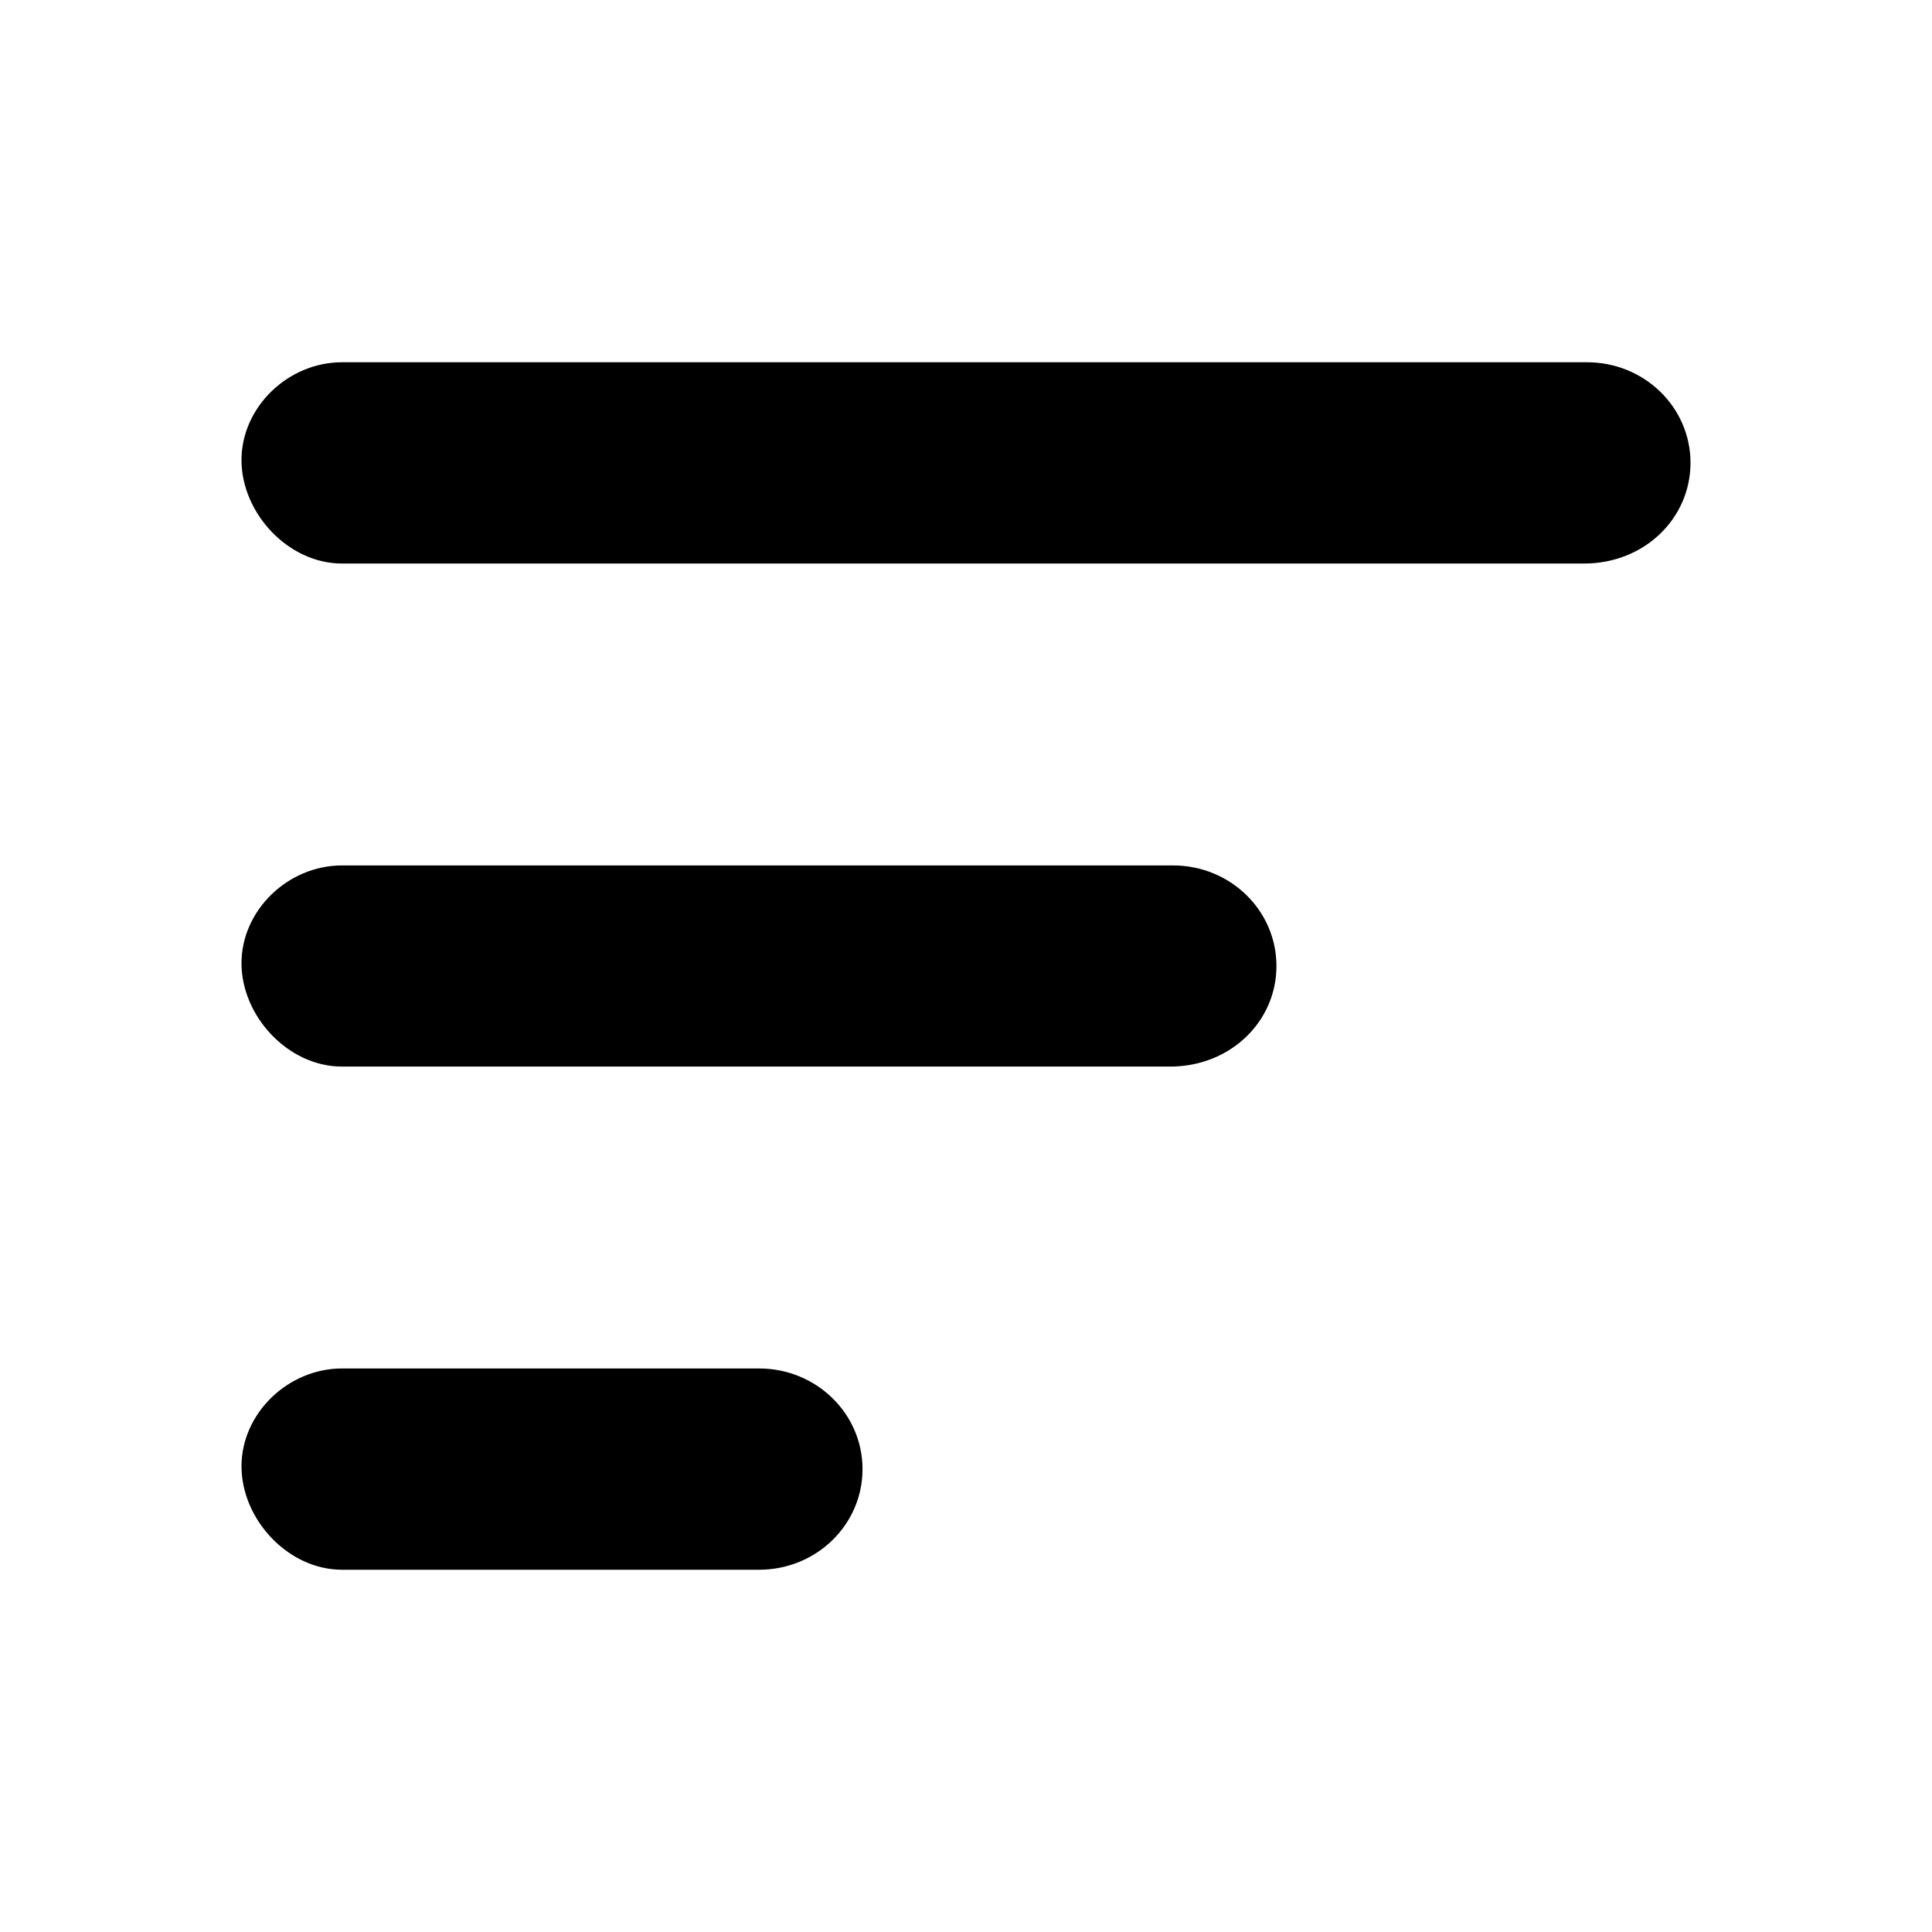
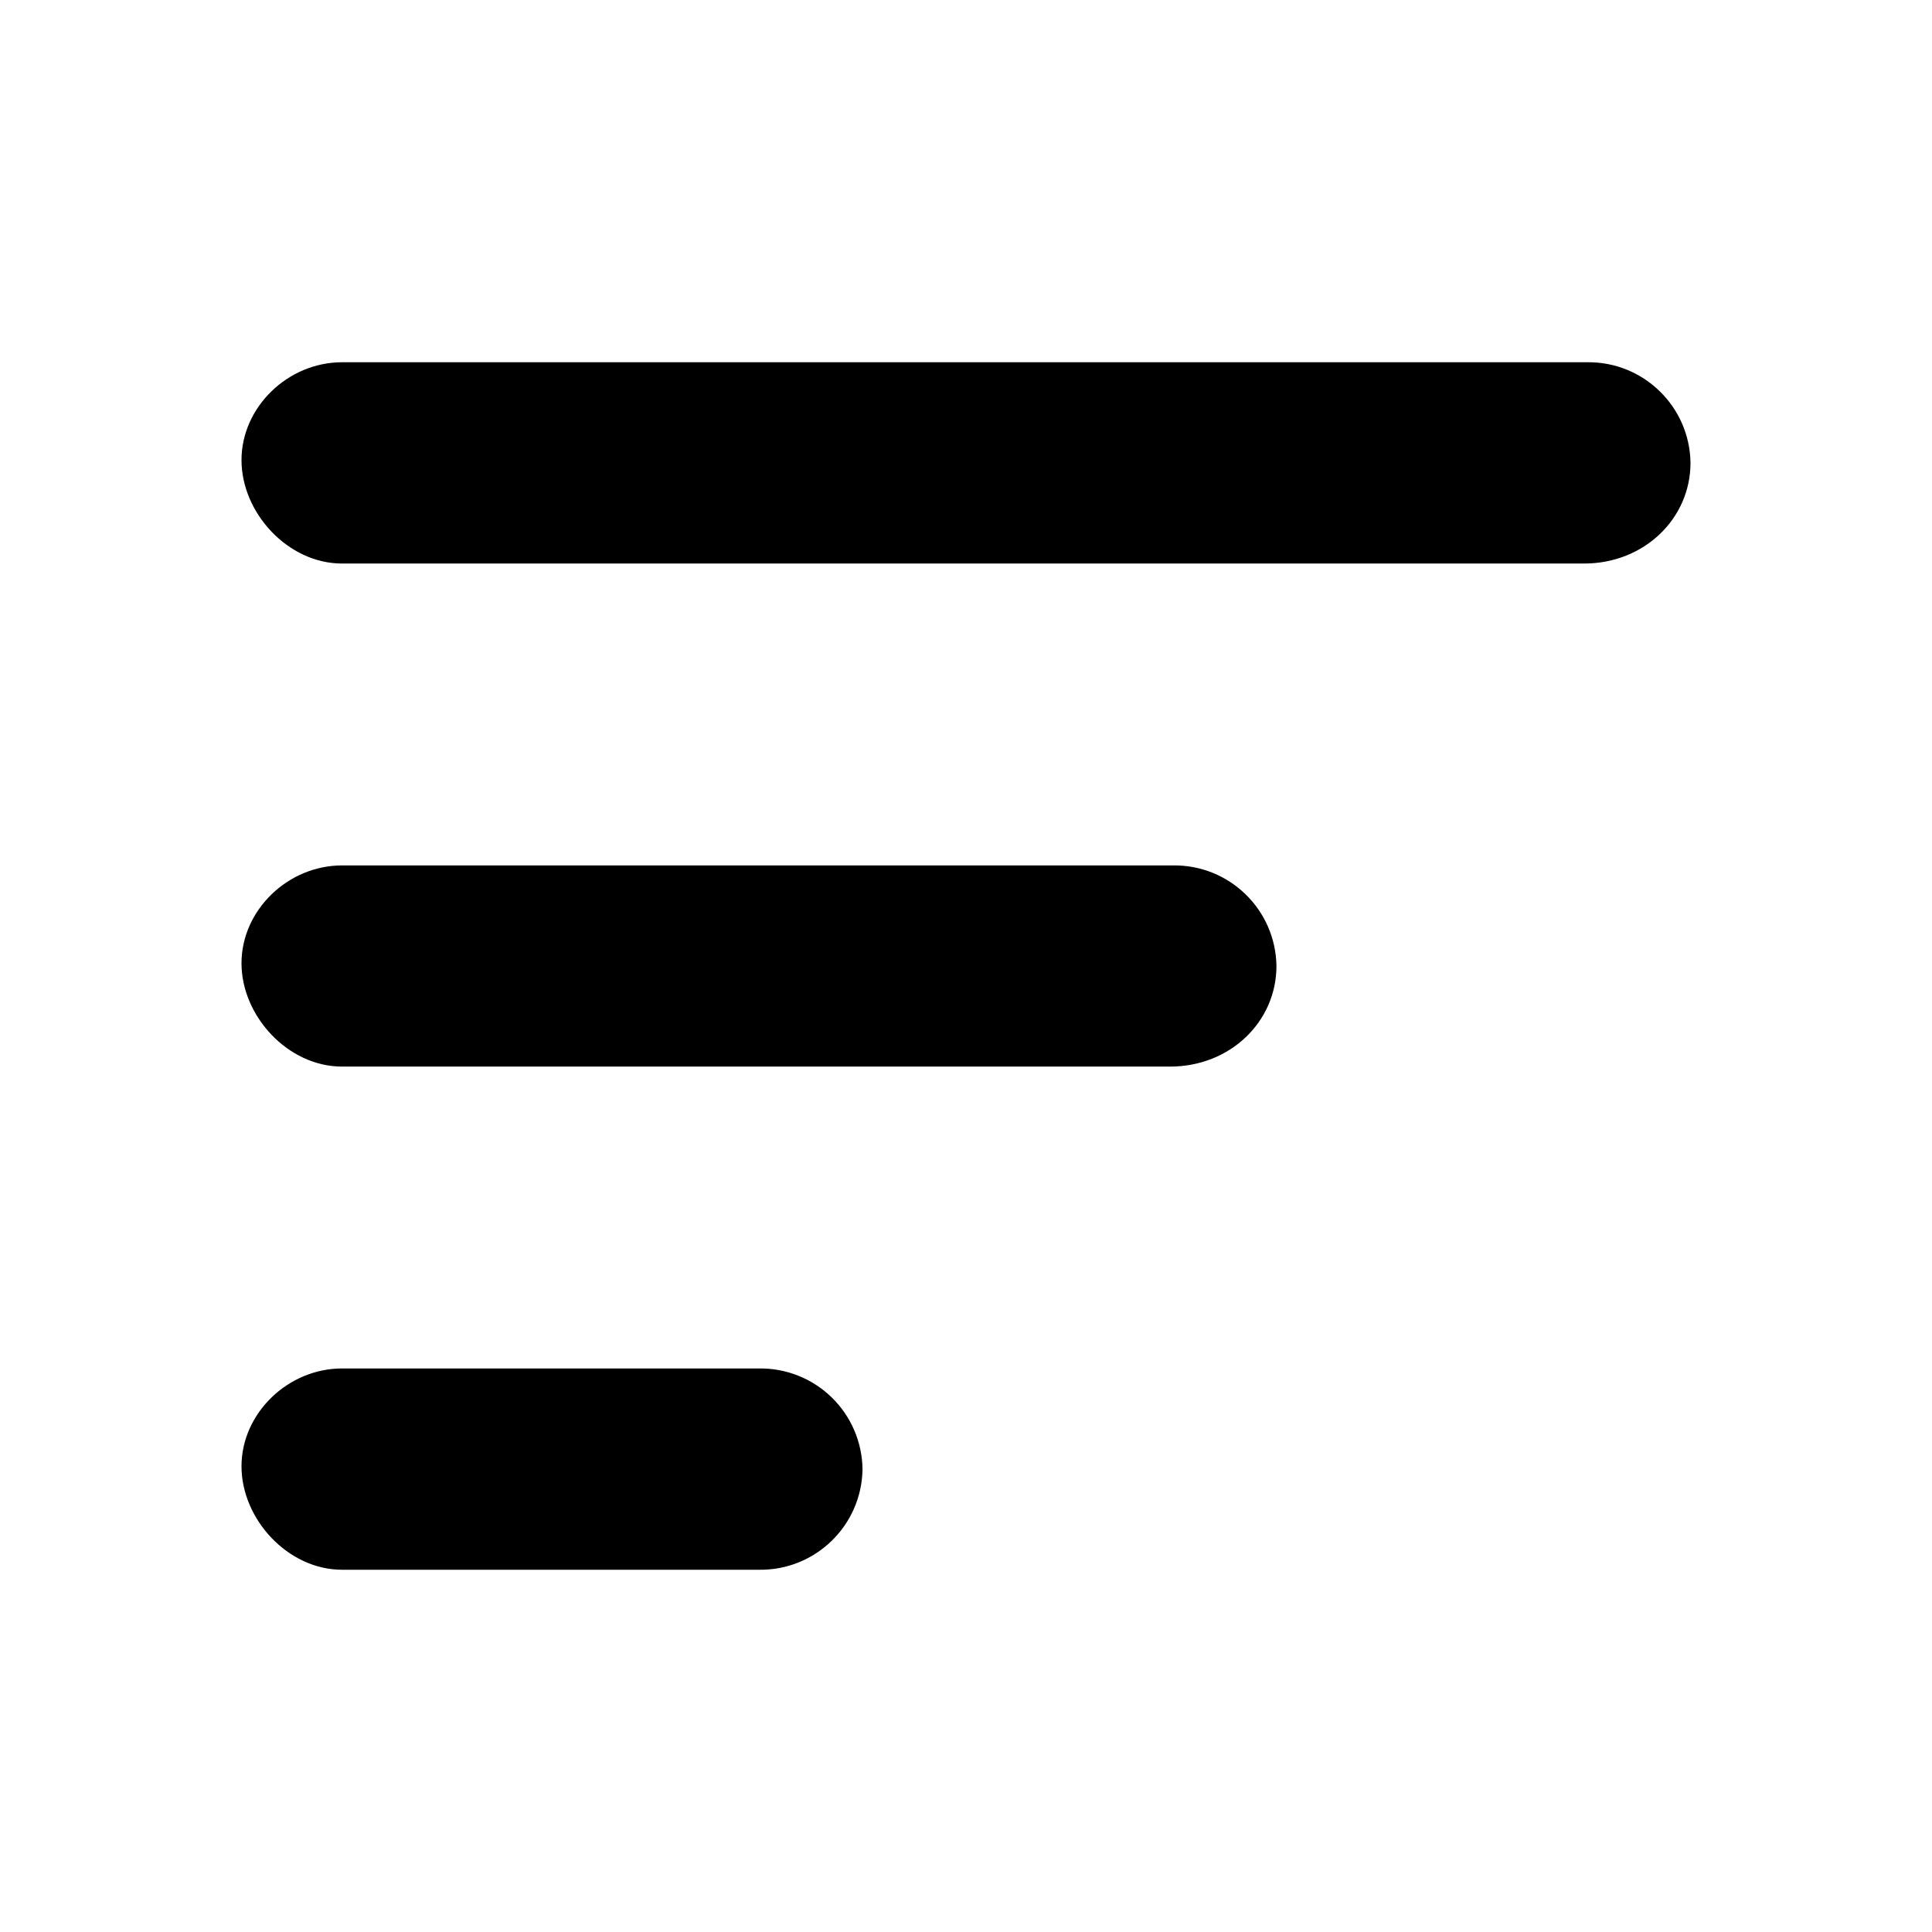
- <svg xmlns="http://www.w3.org/2000/svg" width="16" height="16" viewBox="0 0 16 16" fill="none">
-   <path d="M9.714 7.167H2.833C2.384 7.167 2 7.539 2 7.977C2 8.414 2.384 8.833 2.833 8.833H9.69C10.188 8.833 10.571 8.461 10.571 8C10.571 7.539 10.188 7.167 9.714 7.167ZM6.286 11.333H2.833C2.384 11.333 2 11.706 2 12.143C2 12.581 2.384 13 2.833 13H6.286C6.76 13 7.143 12.628 7.143 12.167C7.143 11.706 6.76 11.333 6.286 11.333ZM13.143 3H2.833C2.384 3 2 3.373 2 3.81C2 4.247 2.384 4.667 2.833 4.667H13.119C13.617 4.667 14 4.294 14 3.833C14 3.372 13.617 3 13.143 3Z" fill="black" />
+ <svg xmlns="http://www.w3.org/2000/svg" width="16" height="16" viewBox="0 0 16 16">
+   <path d="M9.714 7.167H2.833c-.45 0-.833.372-.833.81 0 .437.384.856.833.856H9.69c.498 0 .881-.372.881-.833a.845.845 0 0 0-.857-.833Zm-3.428 4.166H2.833c-.45 0-.833.373-.833.81 0 .438.384.857.833.857h3.453a.845.845 0 0 0 .857-.833.845.845 0 0 0-.857-.834ZM13.143 3H2.833C2.383 3 2 3.373 2 3.81c0 .437.384.857.833.857h10.286c.498 0 .881-.373.881-.834A.845.845 0 0 0 13.143 3Z" />
</svg>
